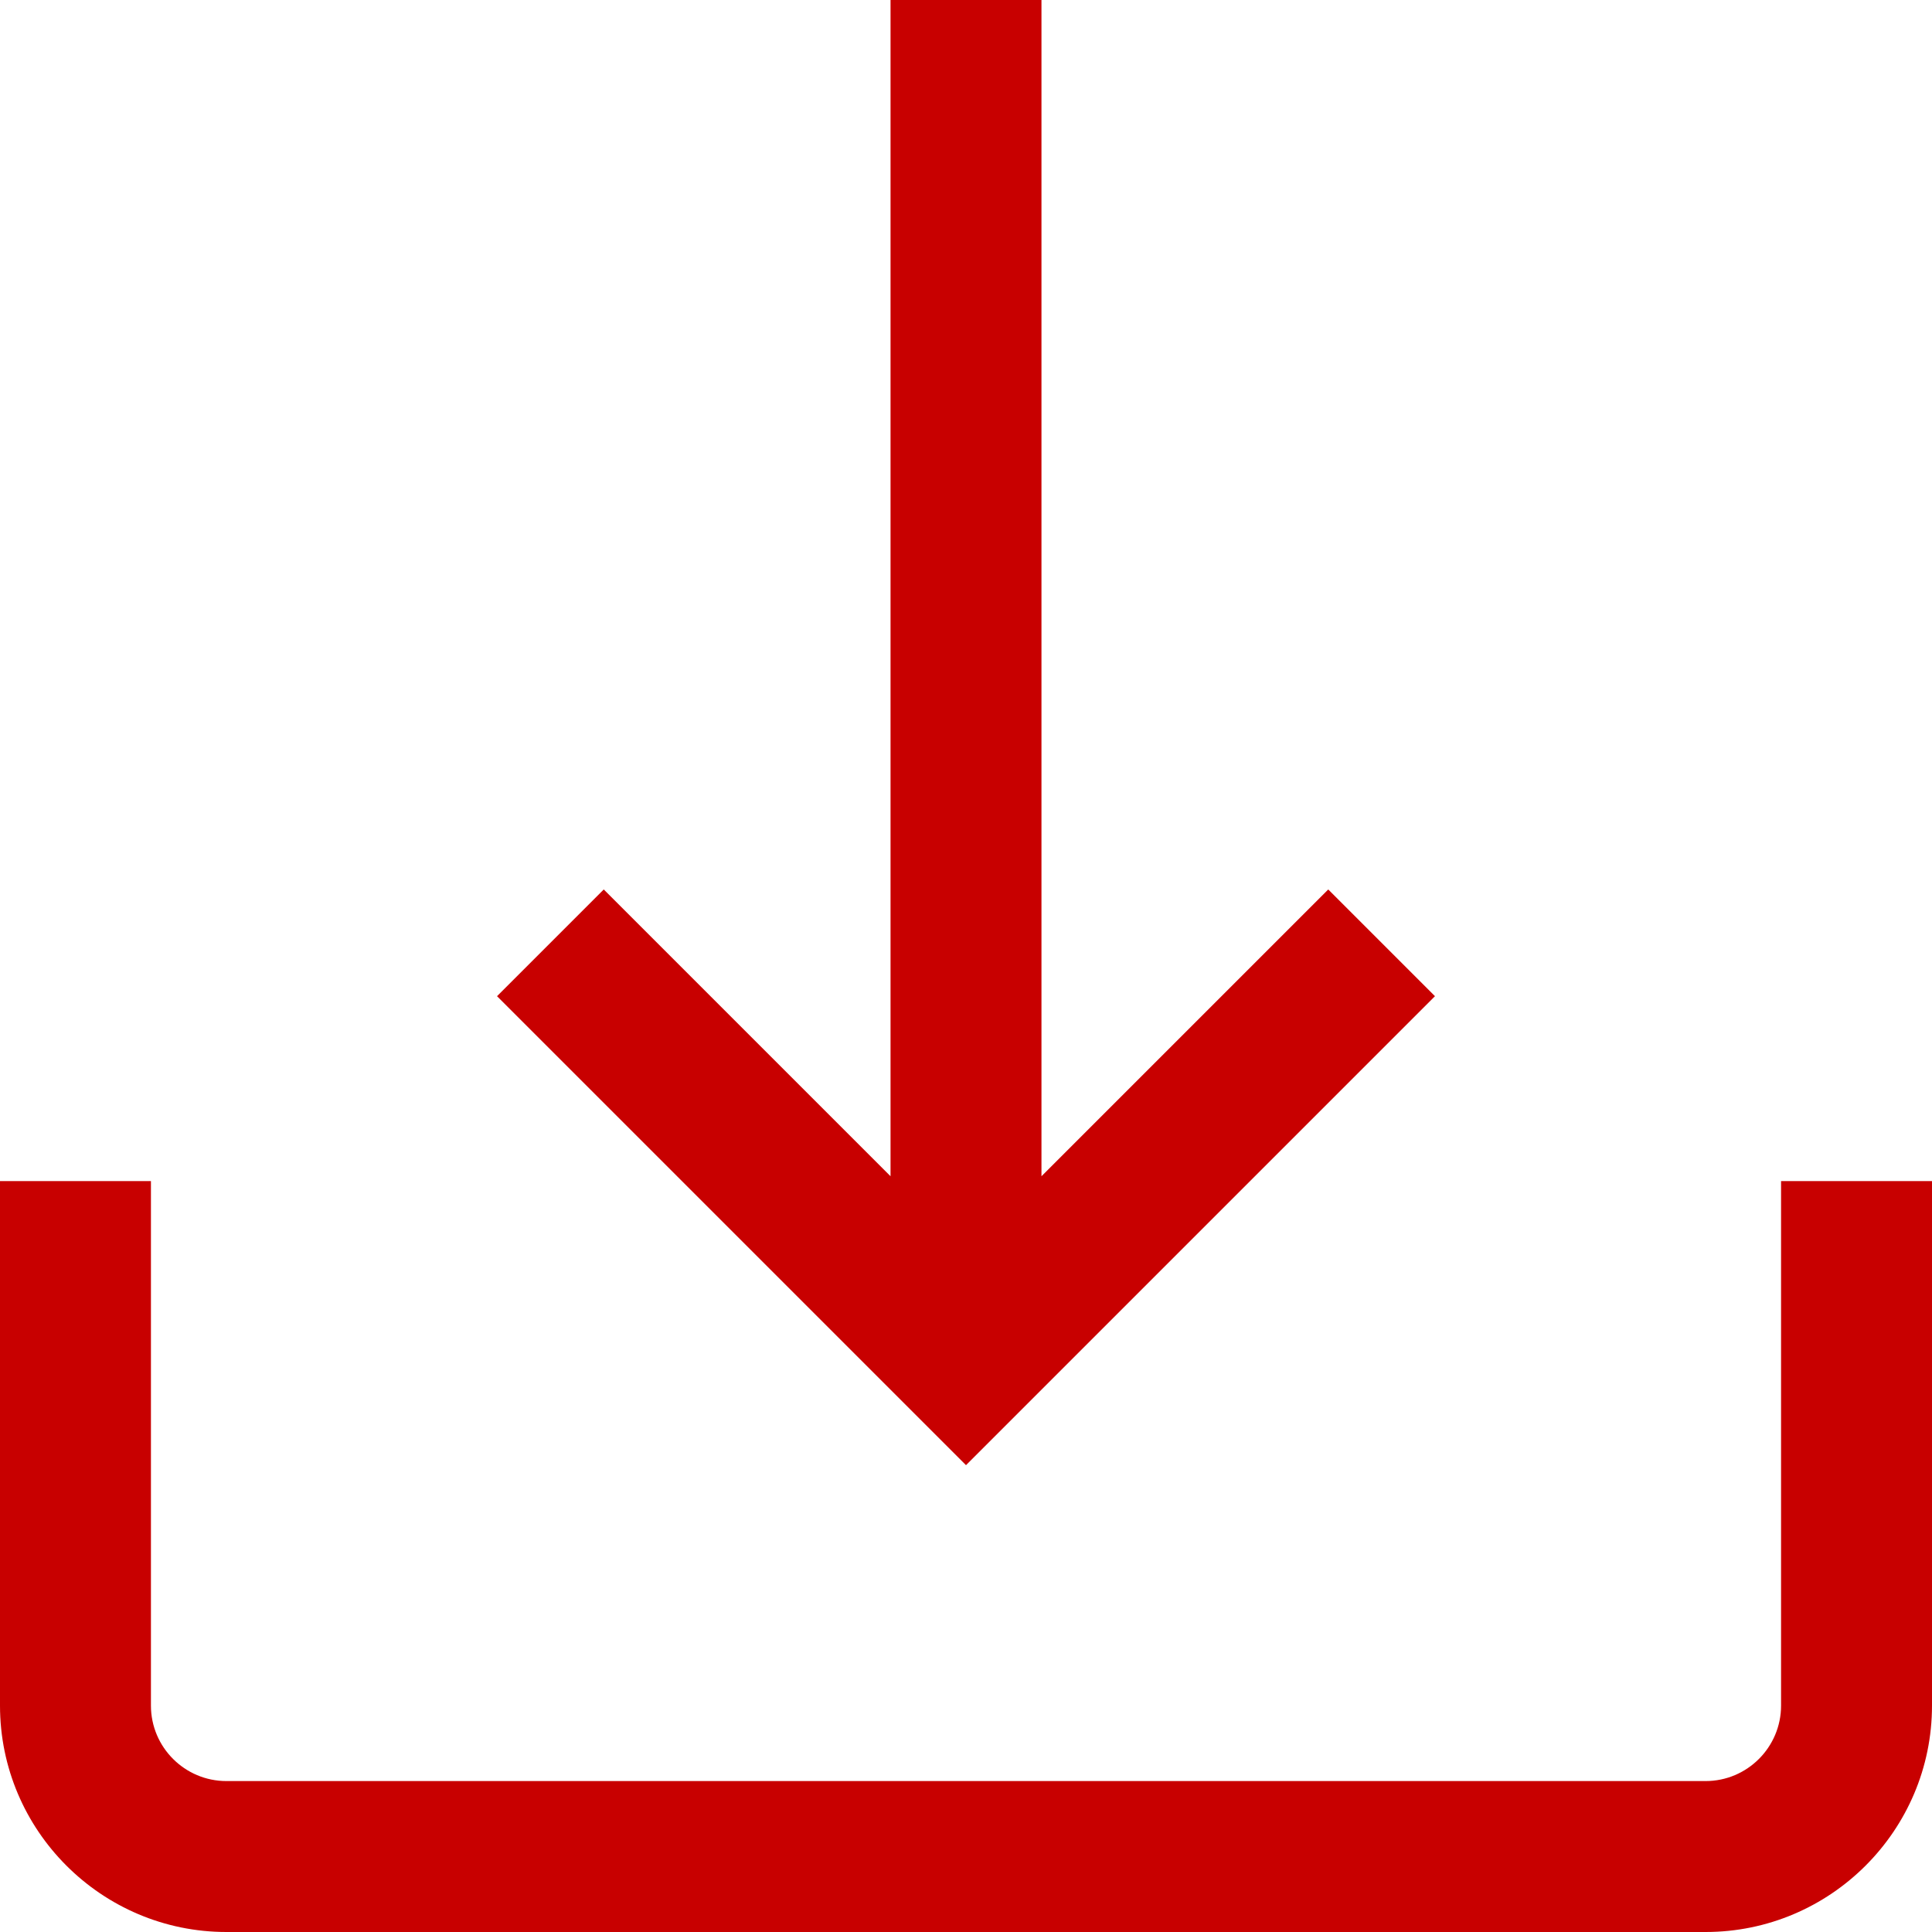
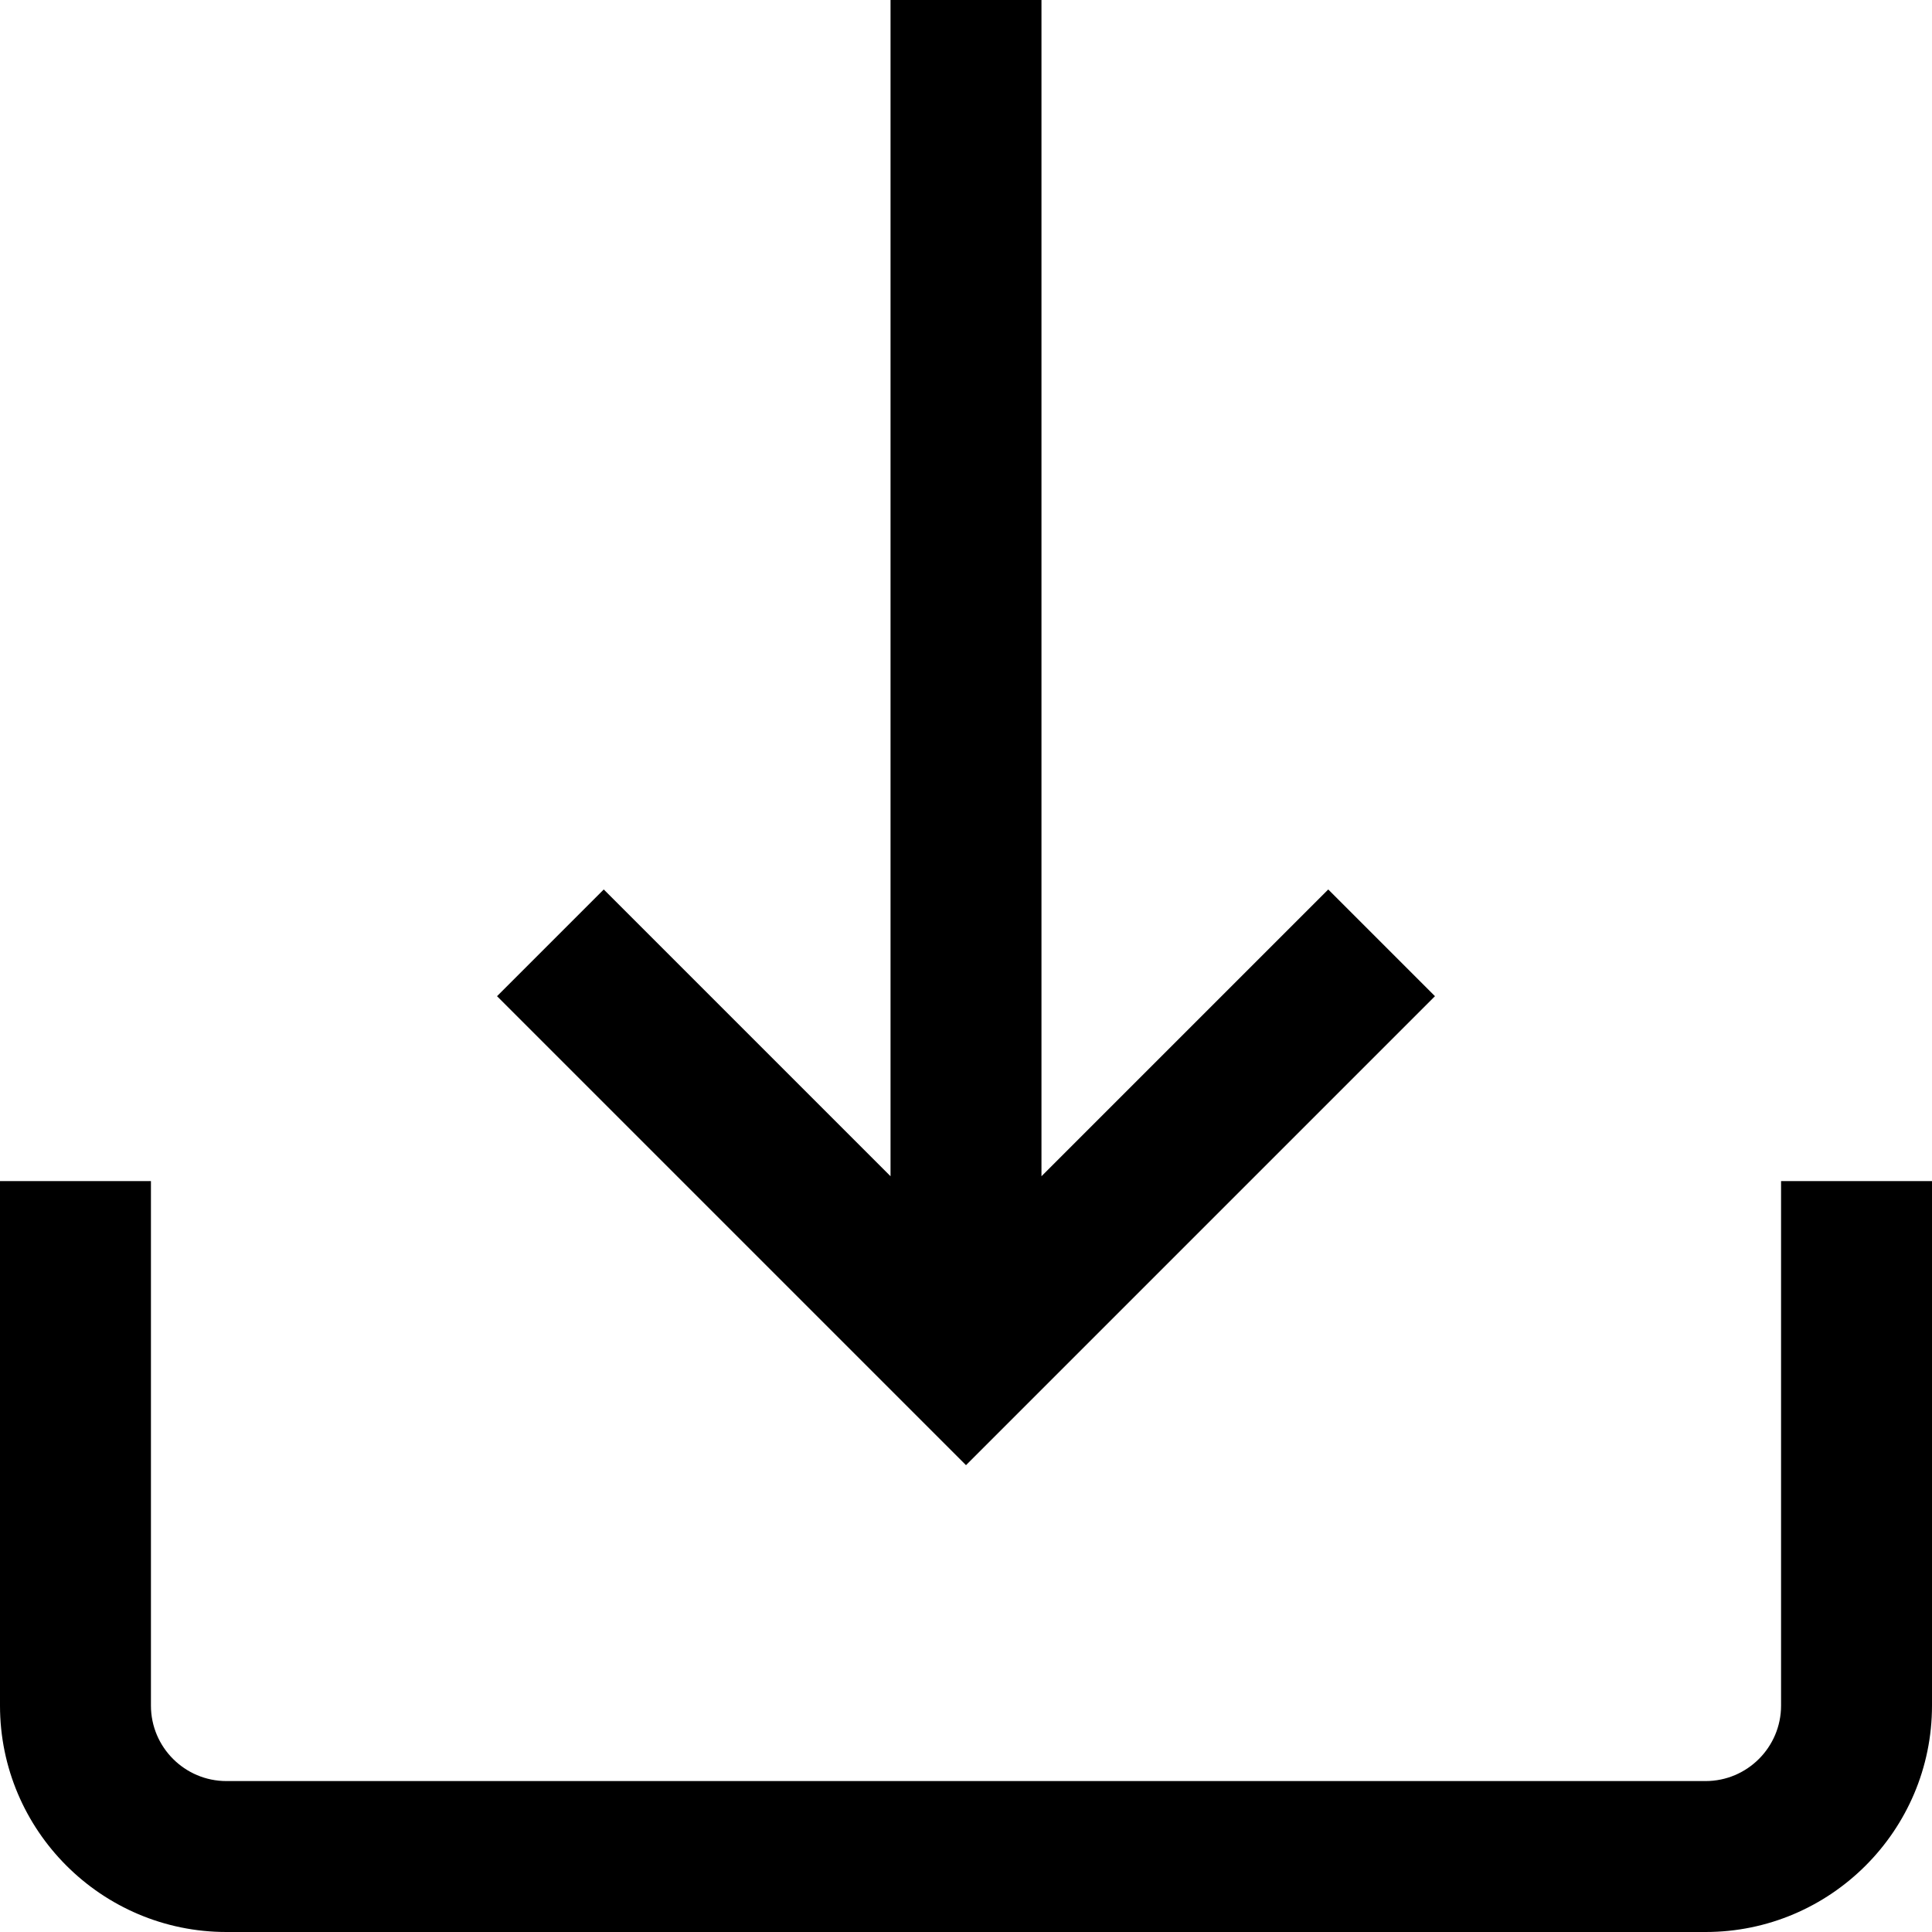
- <svg viewBox="0 0 512 512" style="enable-background:new 0 0 512 512;" fill="#c80000">
+ <svg viewBox="0 0 512 512" style="enable-background:new 0 0 512 512;">
  <path d="M472,313v139c0,11.028-8.972,20-20,20H60c-11.028,0-20-8.972-20-20V313H0v139c0,33.084,26.916,60,60,60h392    c33.084,0,60-26.916,60-60V313H472z" />
  <polygon points="352,235.716 276,311.716 276,0 236,0 236,311.716 160,235.716 131.716,264 256,388.284 380.284,264   " />
</svg>
